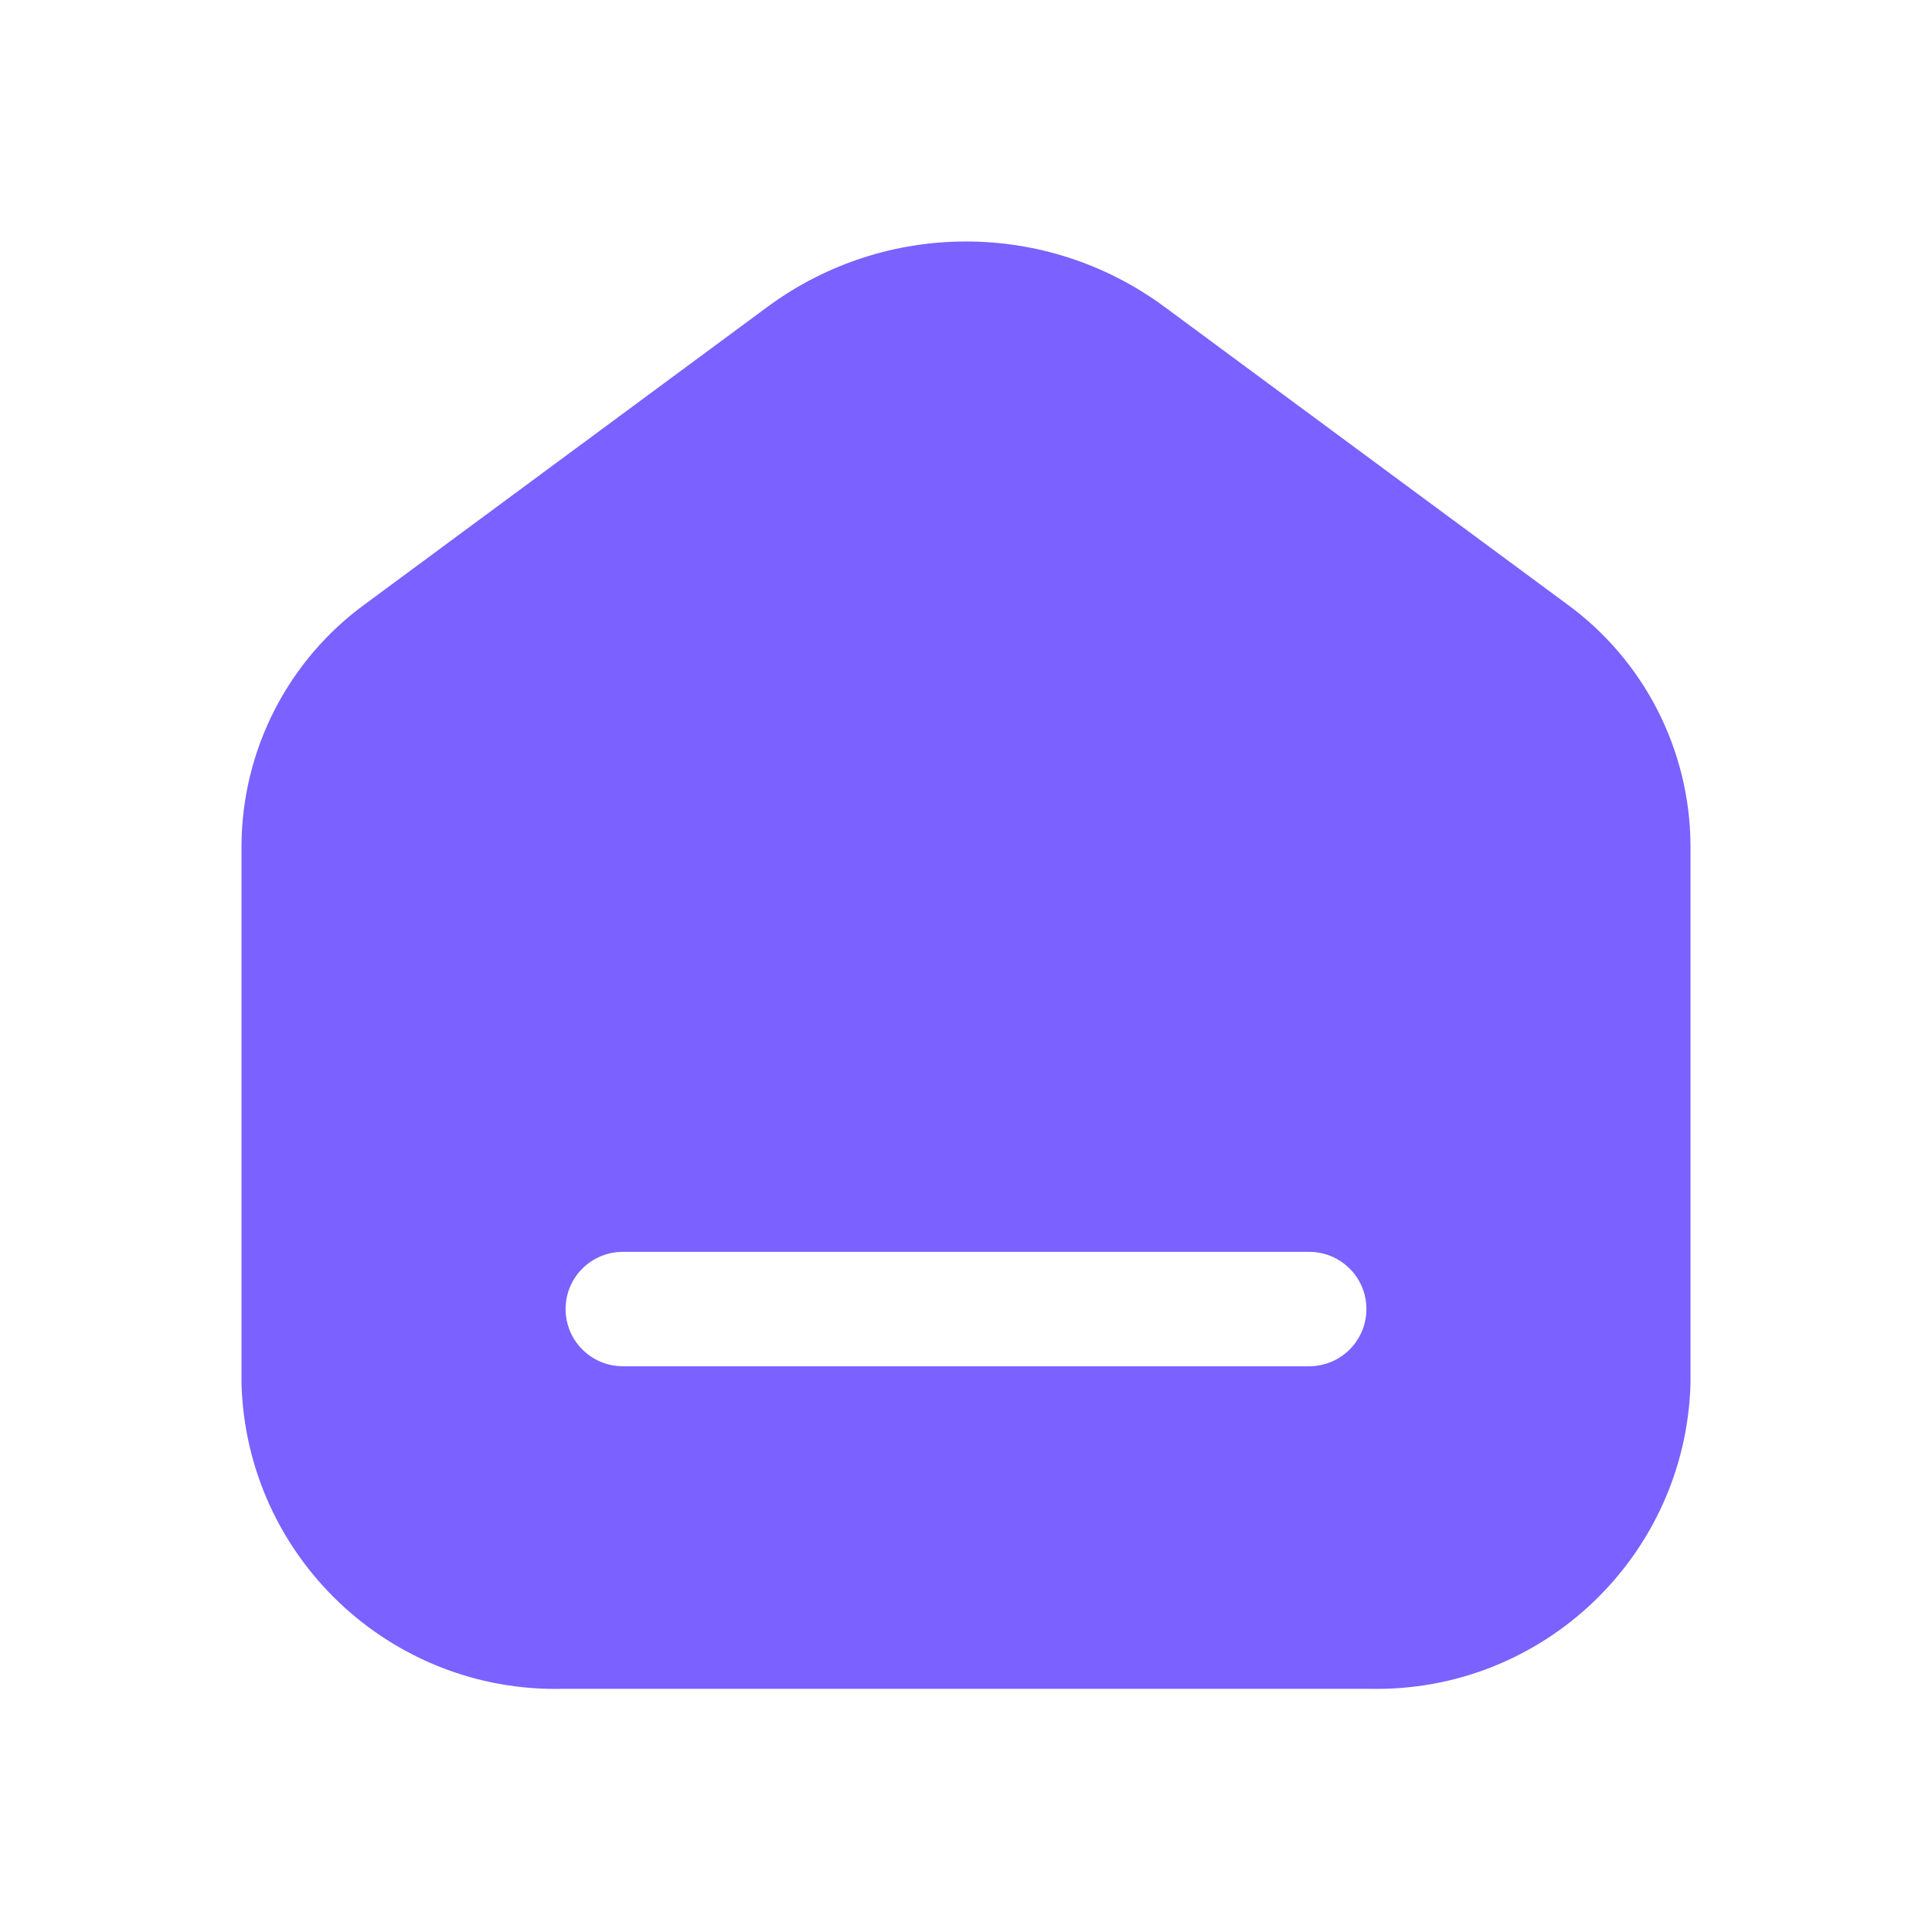
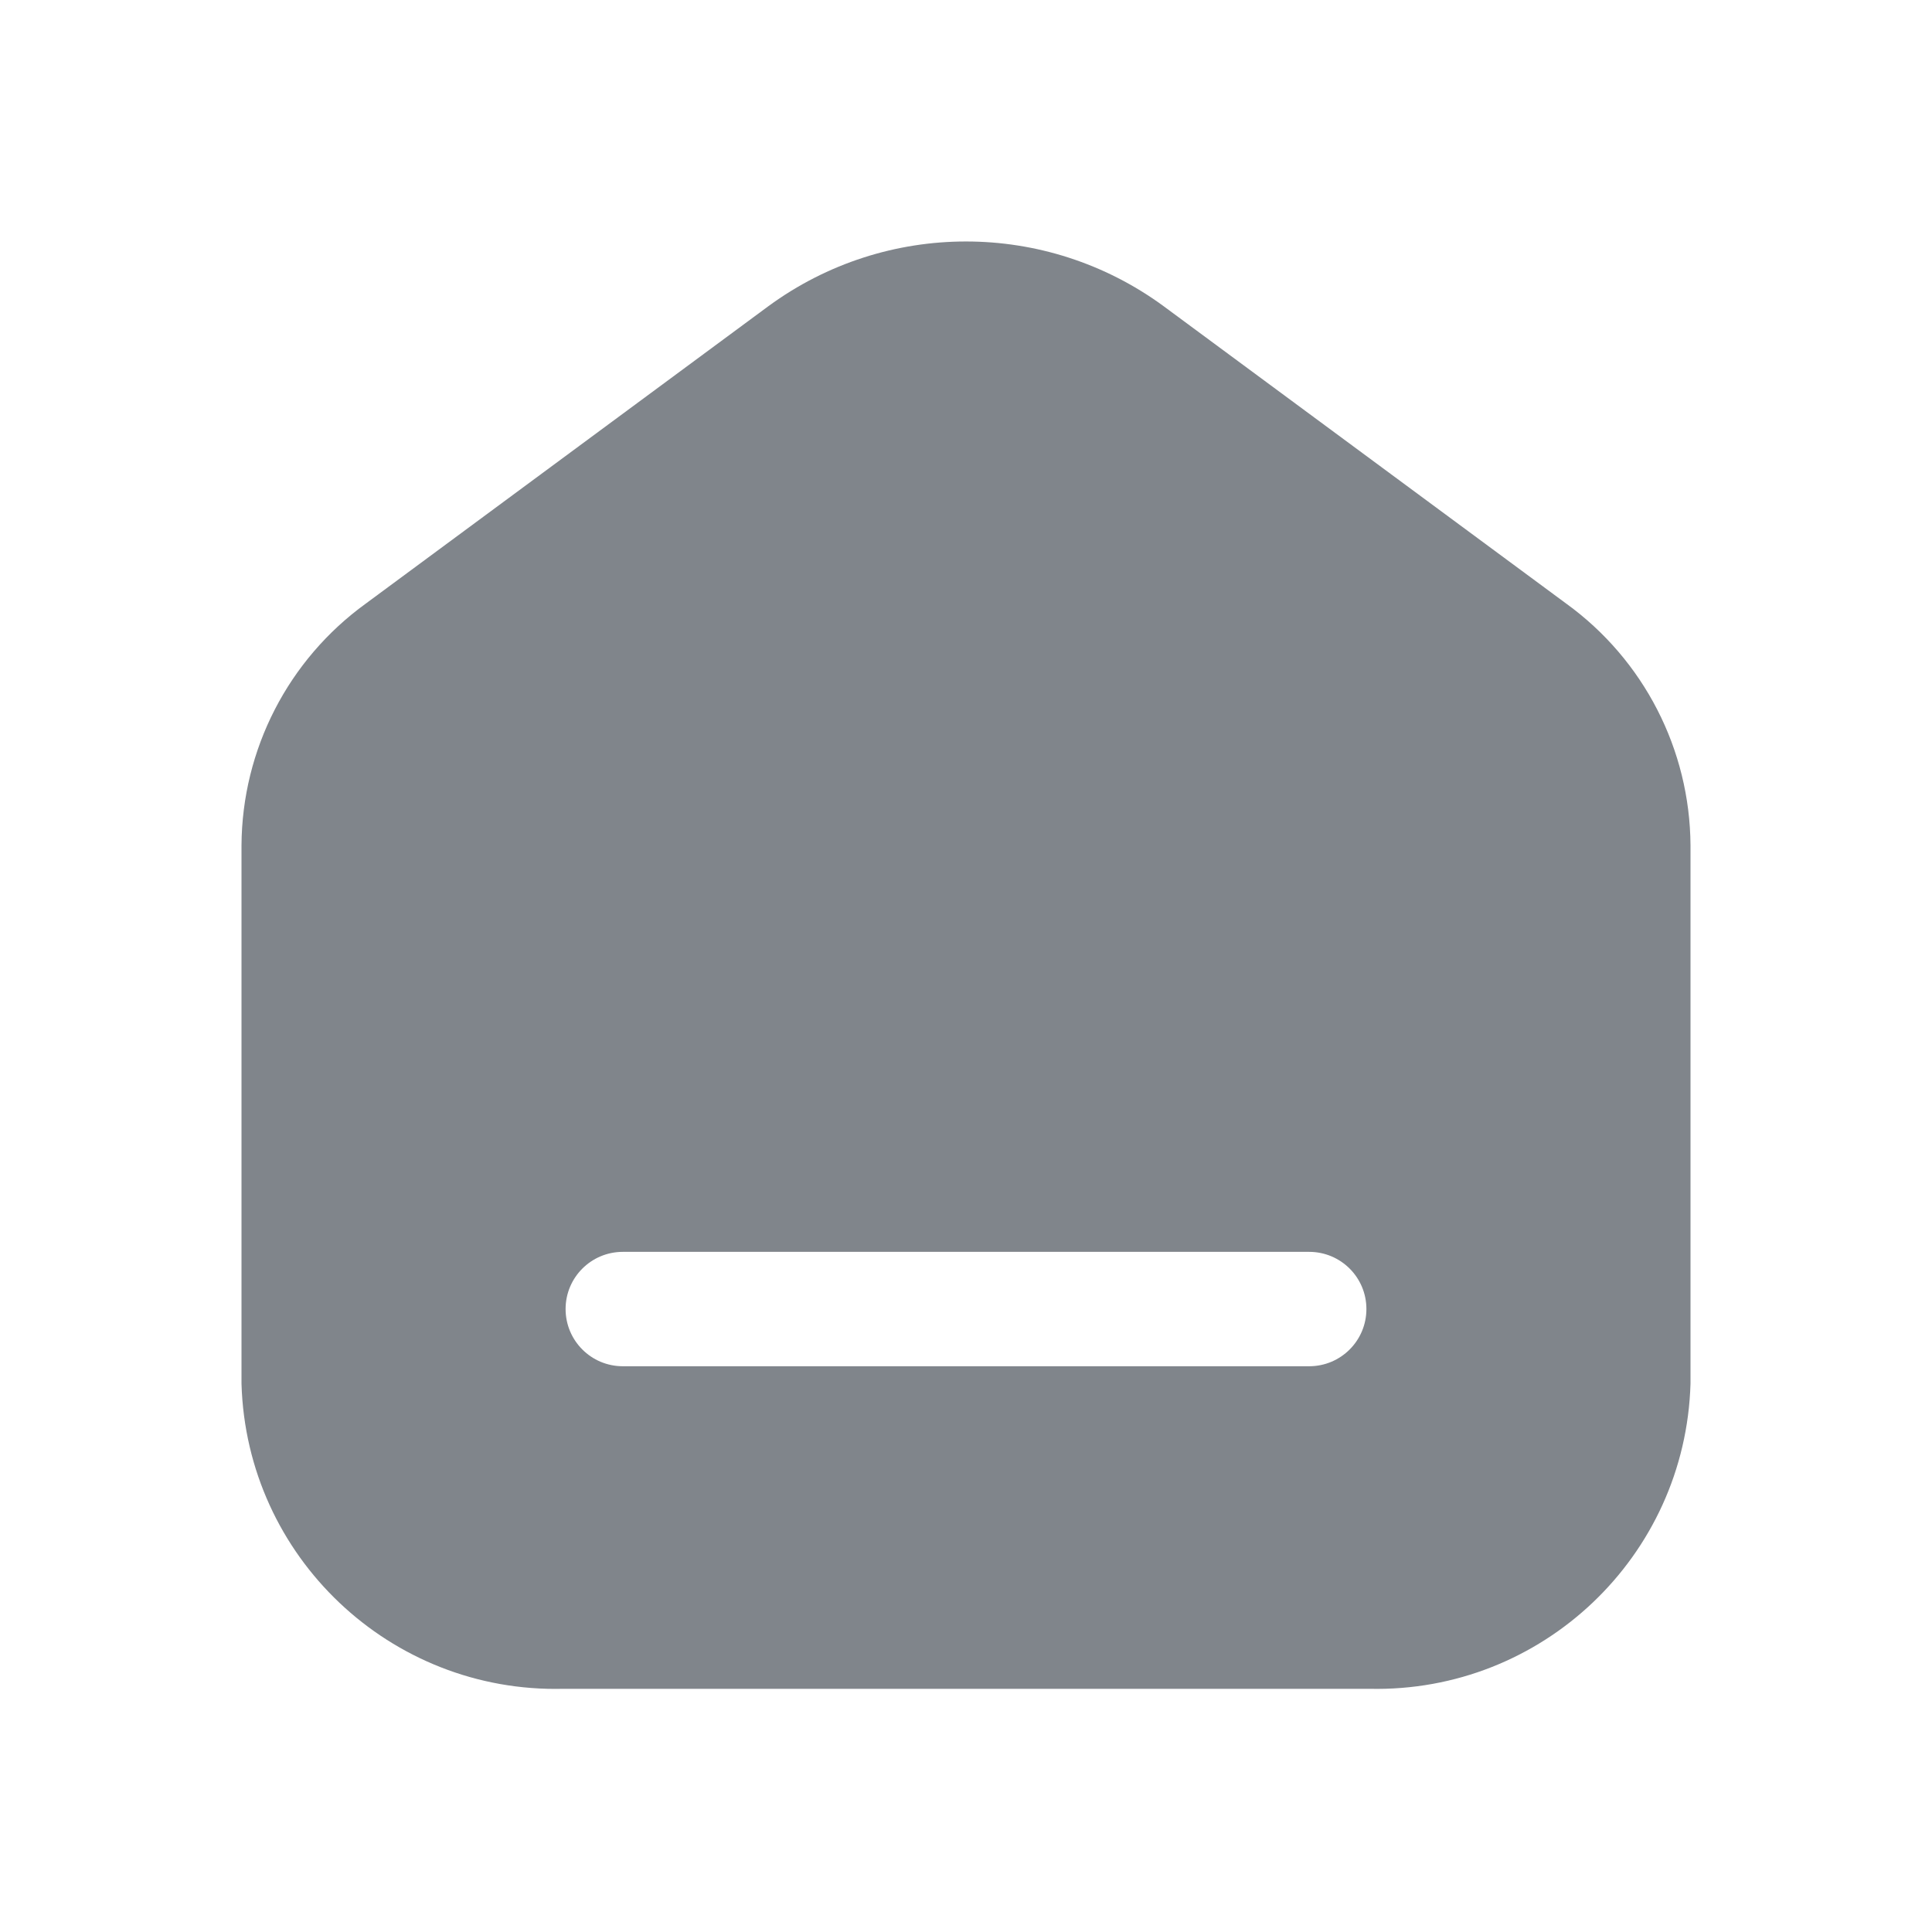
<svg xmlns="http://www.w3.org/2000/svg" width="24" height="24" viewBox="0 0 24 24" fill="none">
-   <path fill-rule="evenodd" clip-rule="evenodd" d="M14.454 3.803L19.456 7.498C20.42 8.196 20.993 9.311 21 10.501V17.189C20.938 19.334 19.157 21.027 17.012 20.979H6.998C4.849 21.032 3.062 19.338 3 17.189V10.501C3.007 9.311 3.58 8.196 4.544 7.498L9.546 3.803C11.007 2.732 12.993 2.732 14.454 3.803ZM7.737 16.972H16.263C16.656 16.972 16.974 16.654 16.974 16.261C16.974 15.869 16.656 15.551 16.263 15.551H7.737C7.344 15.551 7.026 15.869 7.026 16.261C7.026 16.654 7.344 16.972 7.737 16.972Z" fill="#7B61FF" />
+   <path fill-rule="evenodd" clip-rule="evenodd" d="M14.454 3.803L19.456 7.498C20.42 8.196 20.993 9.311 21 10.501V17.189C20.938 19.334 19.157 21.027 17.012 20.979H6.998C4.849 21.032 3.062 19.338 3 17.189V10.501C3.007 9.311 3.58 8.196 4.544 7.498L9.546 3.803C11.007 2.732 12.993 2.732 14.454 3.803ZM7.737 16.972H16.263C16.656 16.972 16.974 16.654 16.974 16.261C16.974 15.869 16.656 15.551 16.263 15.551H7.737C7.344 15.551 7.026 15.869 7.026 16.261C7.026 16.654 7.344 16.972 7.737 16.972Z" fill="#80858B" />
</svg>
